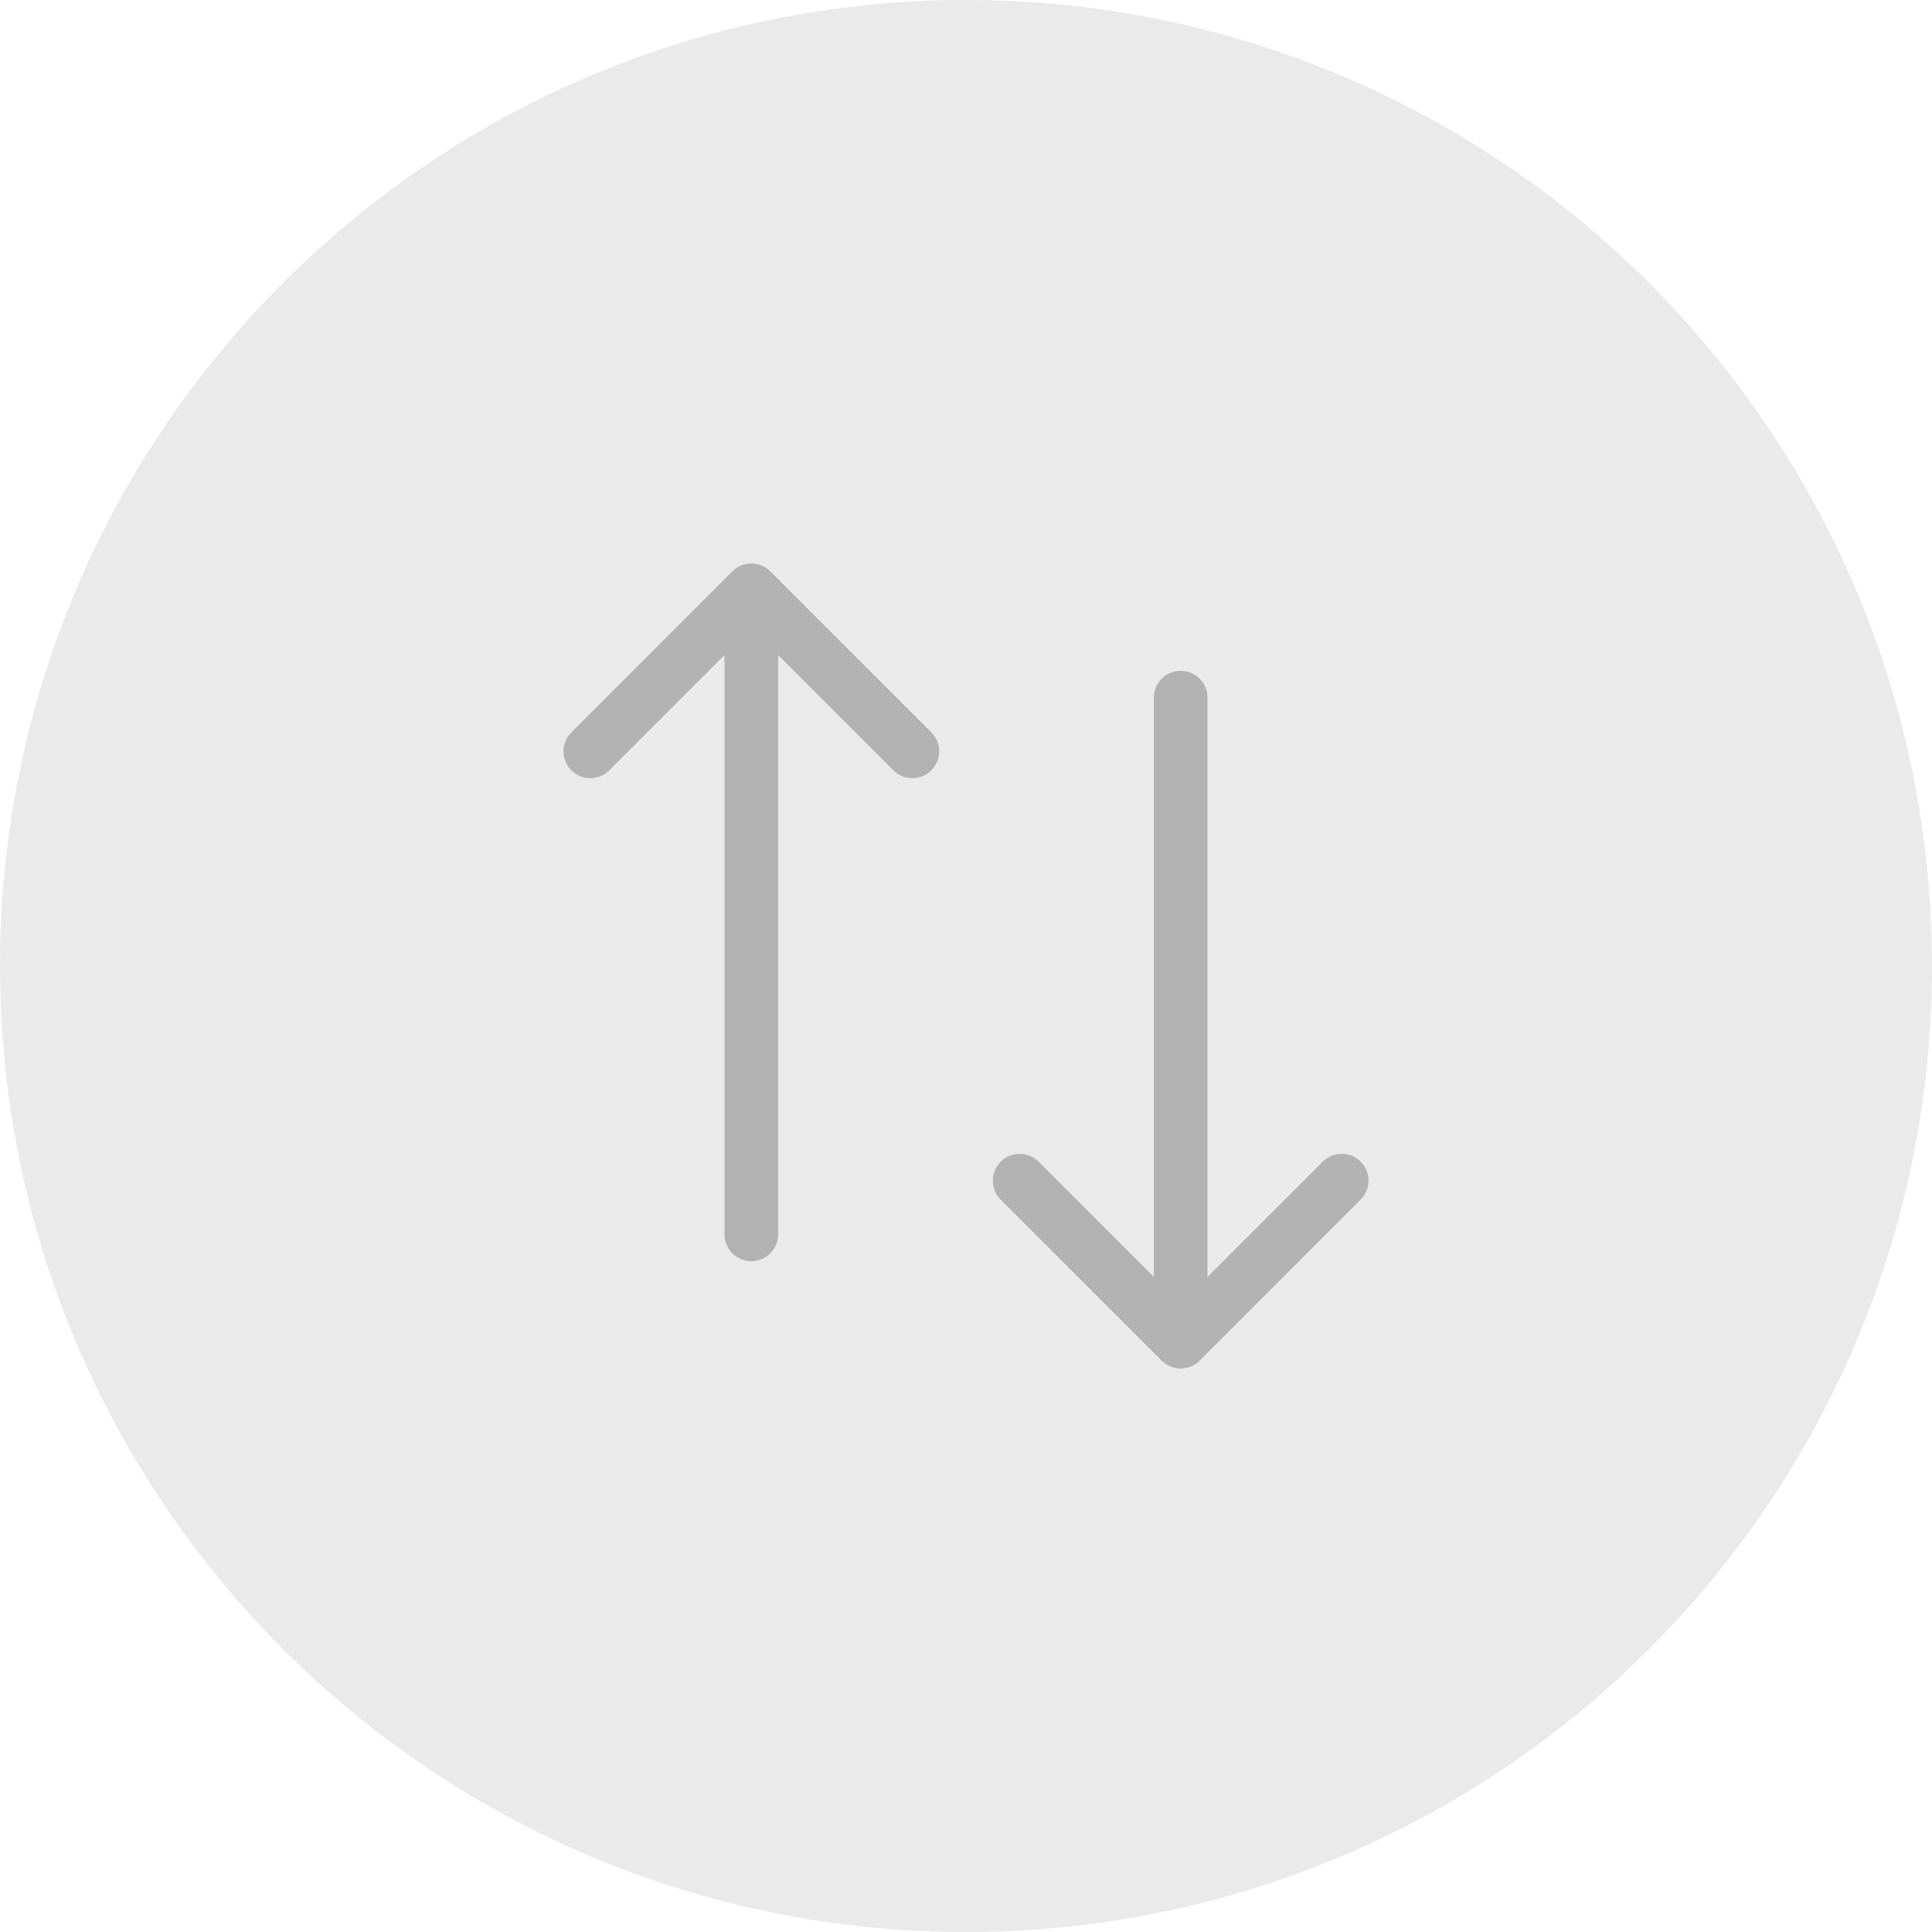
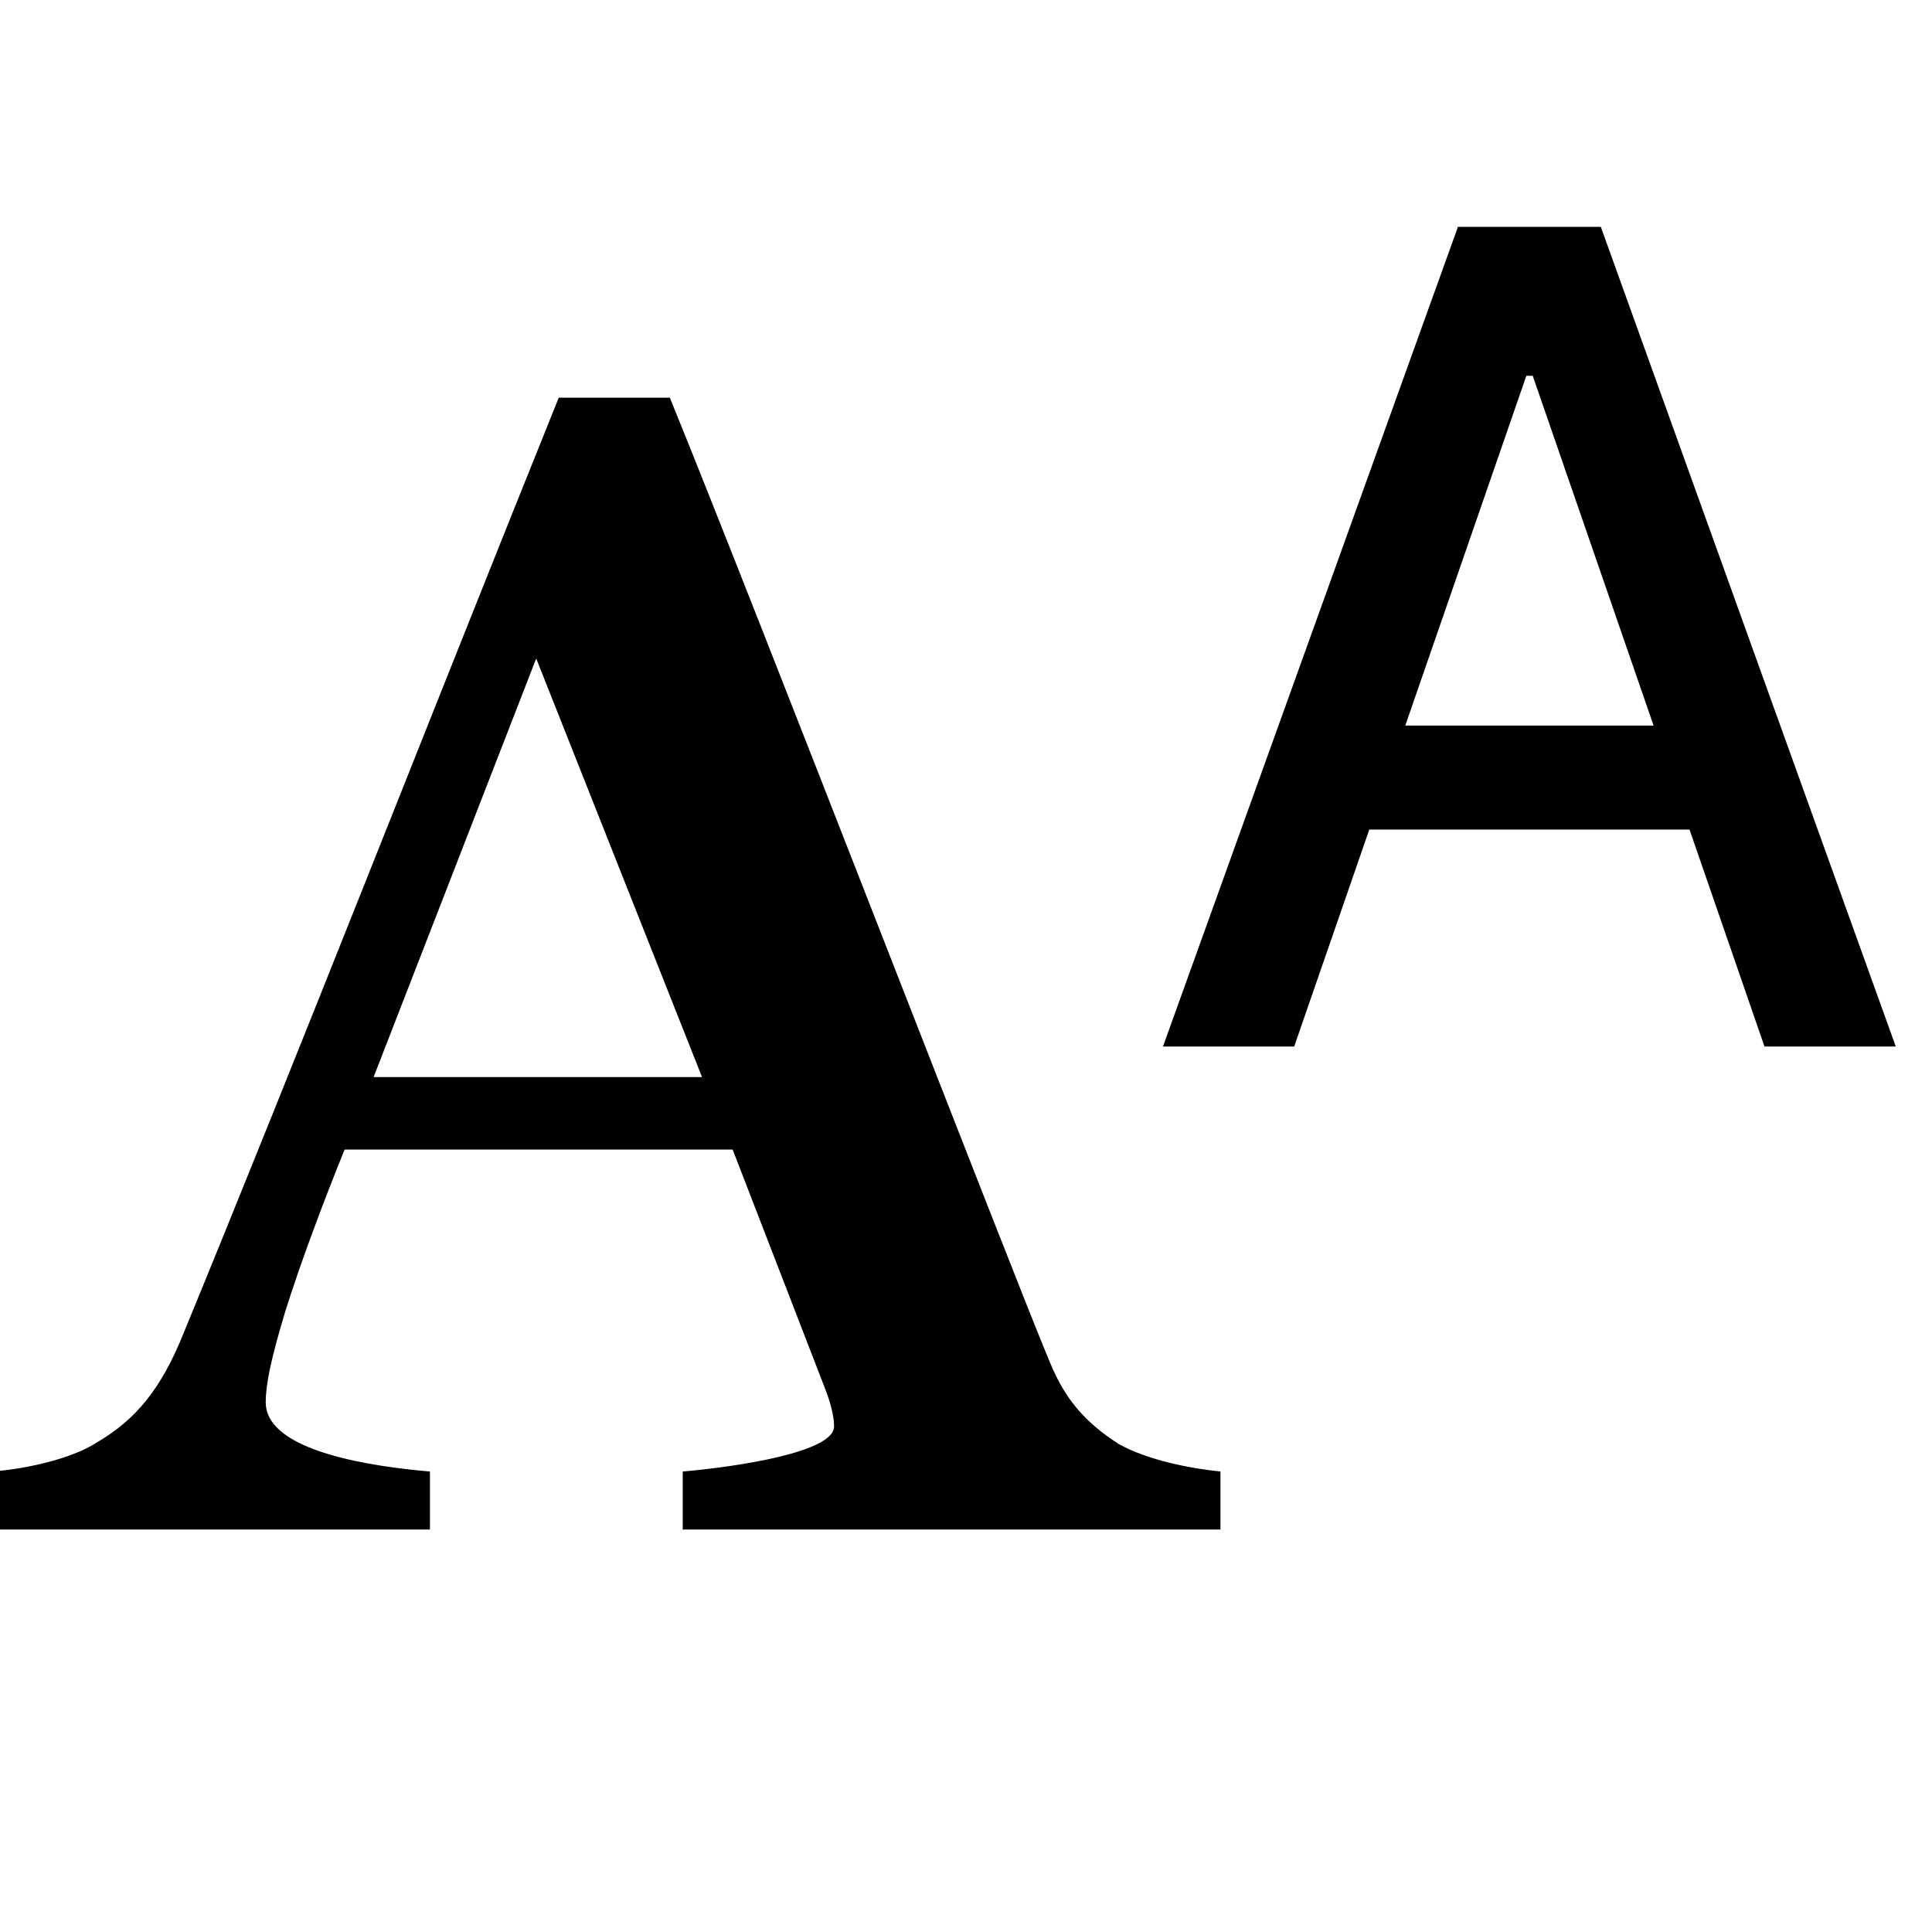
- <svg xmlns="http://www.w3.org/2000/svg" width="36" height="36" viewBox="0 0 36 36" fill="none">
-   <circle cx="18" cy="18" r="18" fill="#EAEAEA" />
-   <path d="M14 23V11M14 11L17 14M14 11L11 14" stroke="#B2B2B3" strokeWidth="1.5" stroke-linecap="round" stroke-linejoin="round" />
-   <path d="M22 13L22 25M22 25L19 22M22 25L25 22" stroke="#B2B2B3" strokeWidth="1.5" stroke-linecap="round" stroke-linejoin="round" />
+ <svg xmlns="http://www.w3.org/2000/svg" width="24" height="24" viewBox="0 0 24 24" fill="none">
+   <g clip-path="url(#clip0_1409_2285)">
+     <path d="M15.161 19H8.481V18.28C9.161 18.22 10.361 18.04 10.361 17.72C10.361 17.6 10.321 17.44 10.261 17.28L9.101 14.28H4.281C4.021 14.92 3.721 15.72 3.541 16.3C3.361 16.9 3.301 17.2 3.301 17.42C3.301 18.04 4.661 18.22 5.341 18.28V19H-0.119V18.28C0.241 18.26 0.861 18.14 1.201 17.92C1.681 17.64 2.001 17.26 2.281 16.56C3.721 13.06 5.361 8.86 6.941 4.94H8.321C9.421 7.64 12.601 15.88 13.041 16.92C13.221 17.36 13.461 17.66 13.901 17.94C14.261 18.14 14.781 18.24 15.161 18.28V19ZM8.721 13.38L6.661 8.18L4.641 13.38H8.721Z" fill="currentColor" />
+     <path d="M16.077 13H14.447L18.111 2.818H19.886L23.55 13H21.919L19.04 4.668H18.961L16.077 13ZM16.351 9.013H21.64V10.305H16.351V9.013Z" fill="currentColor" />
+   </g>
</svg>
